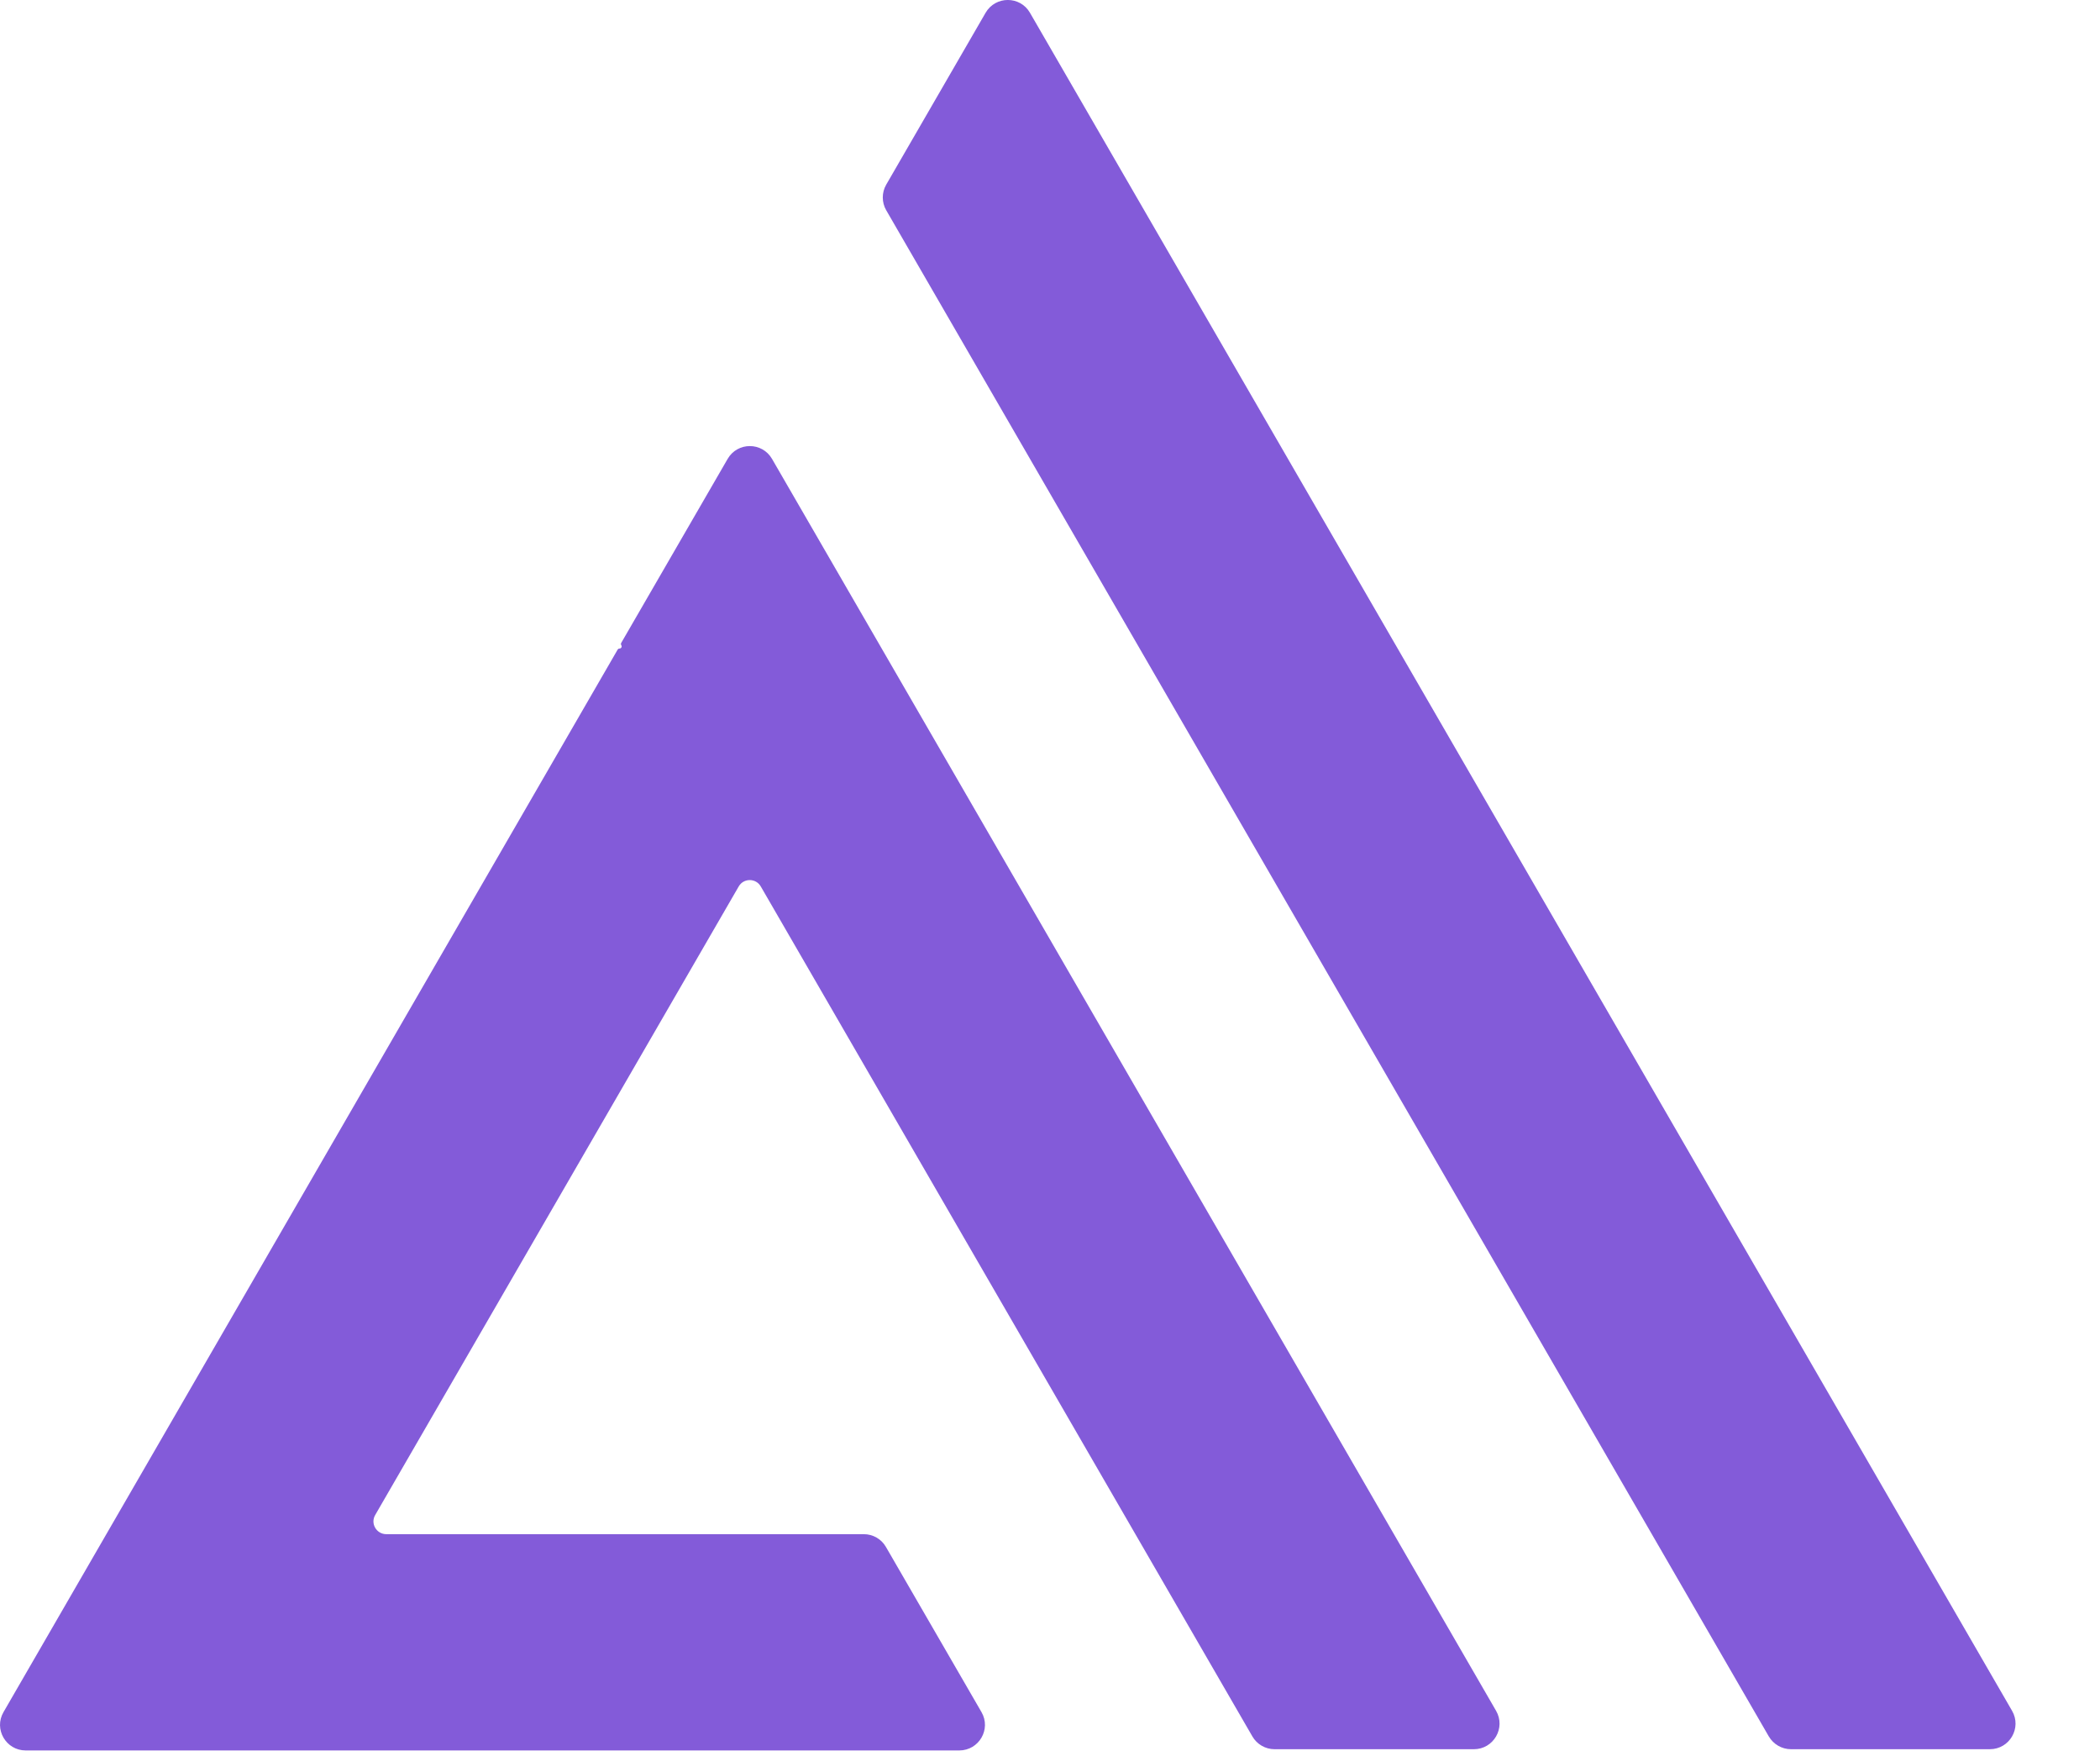
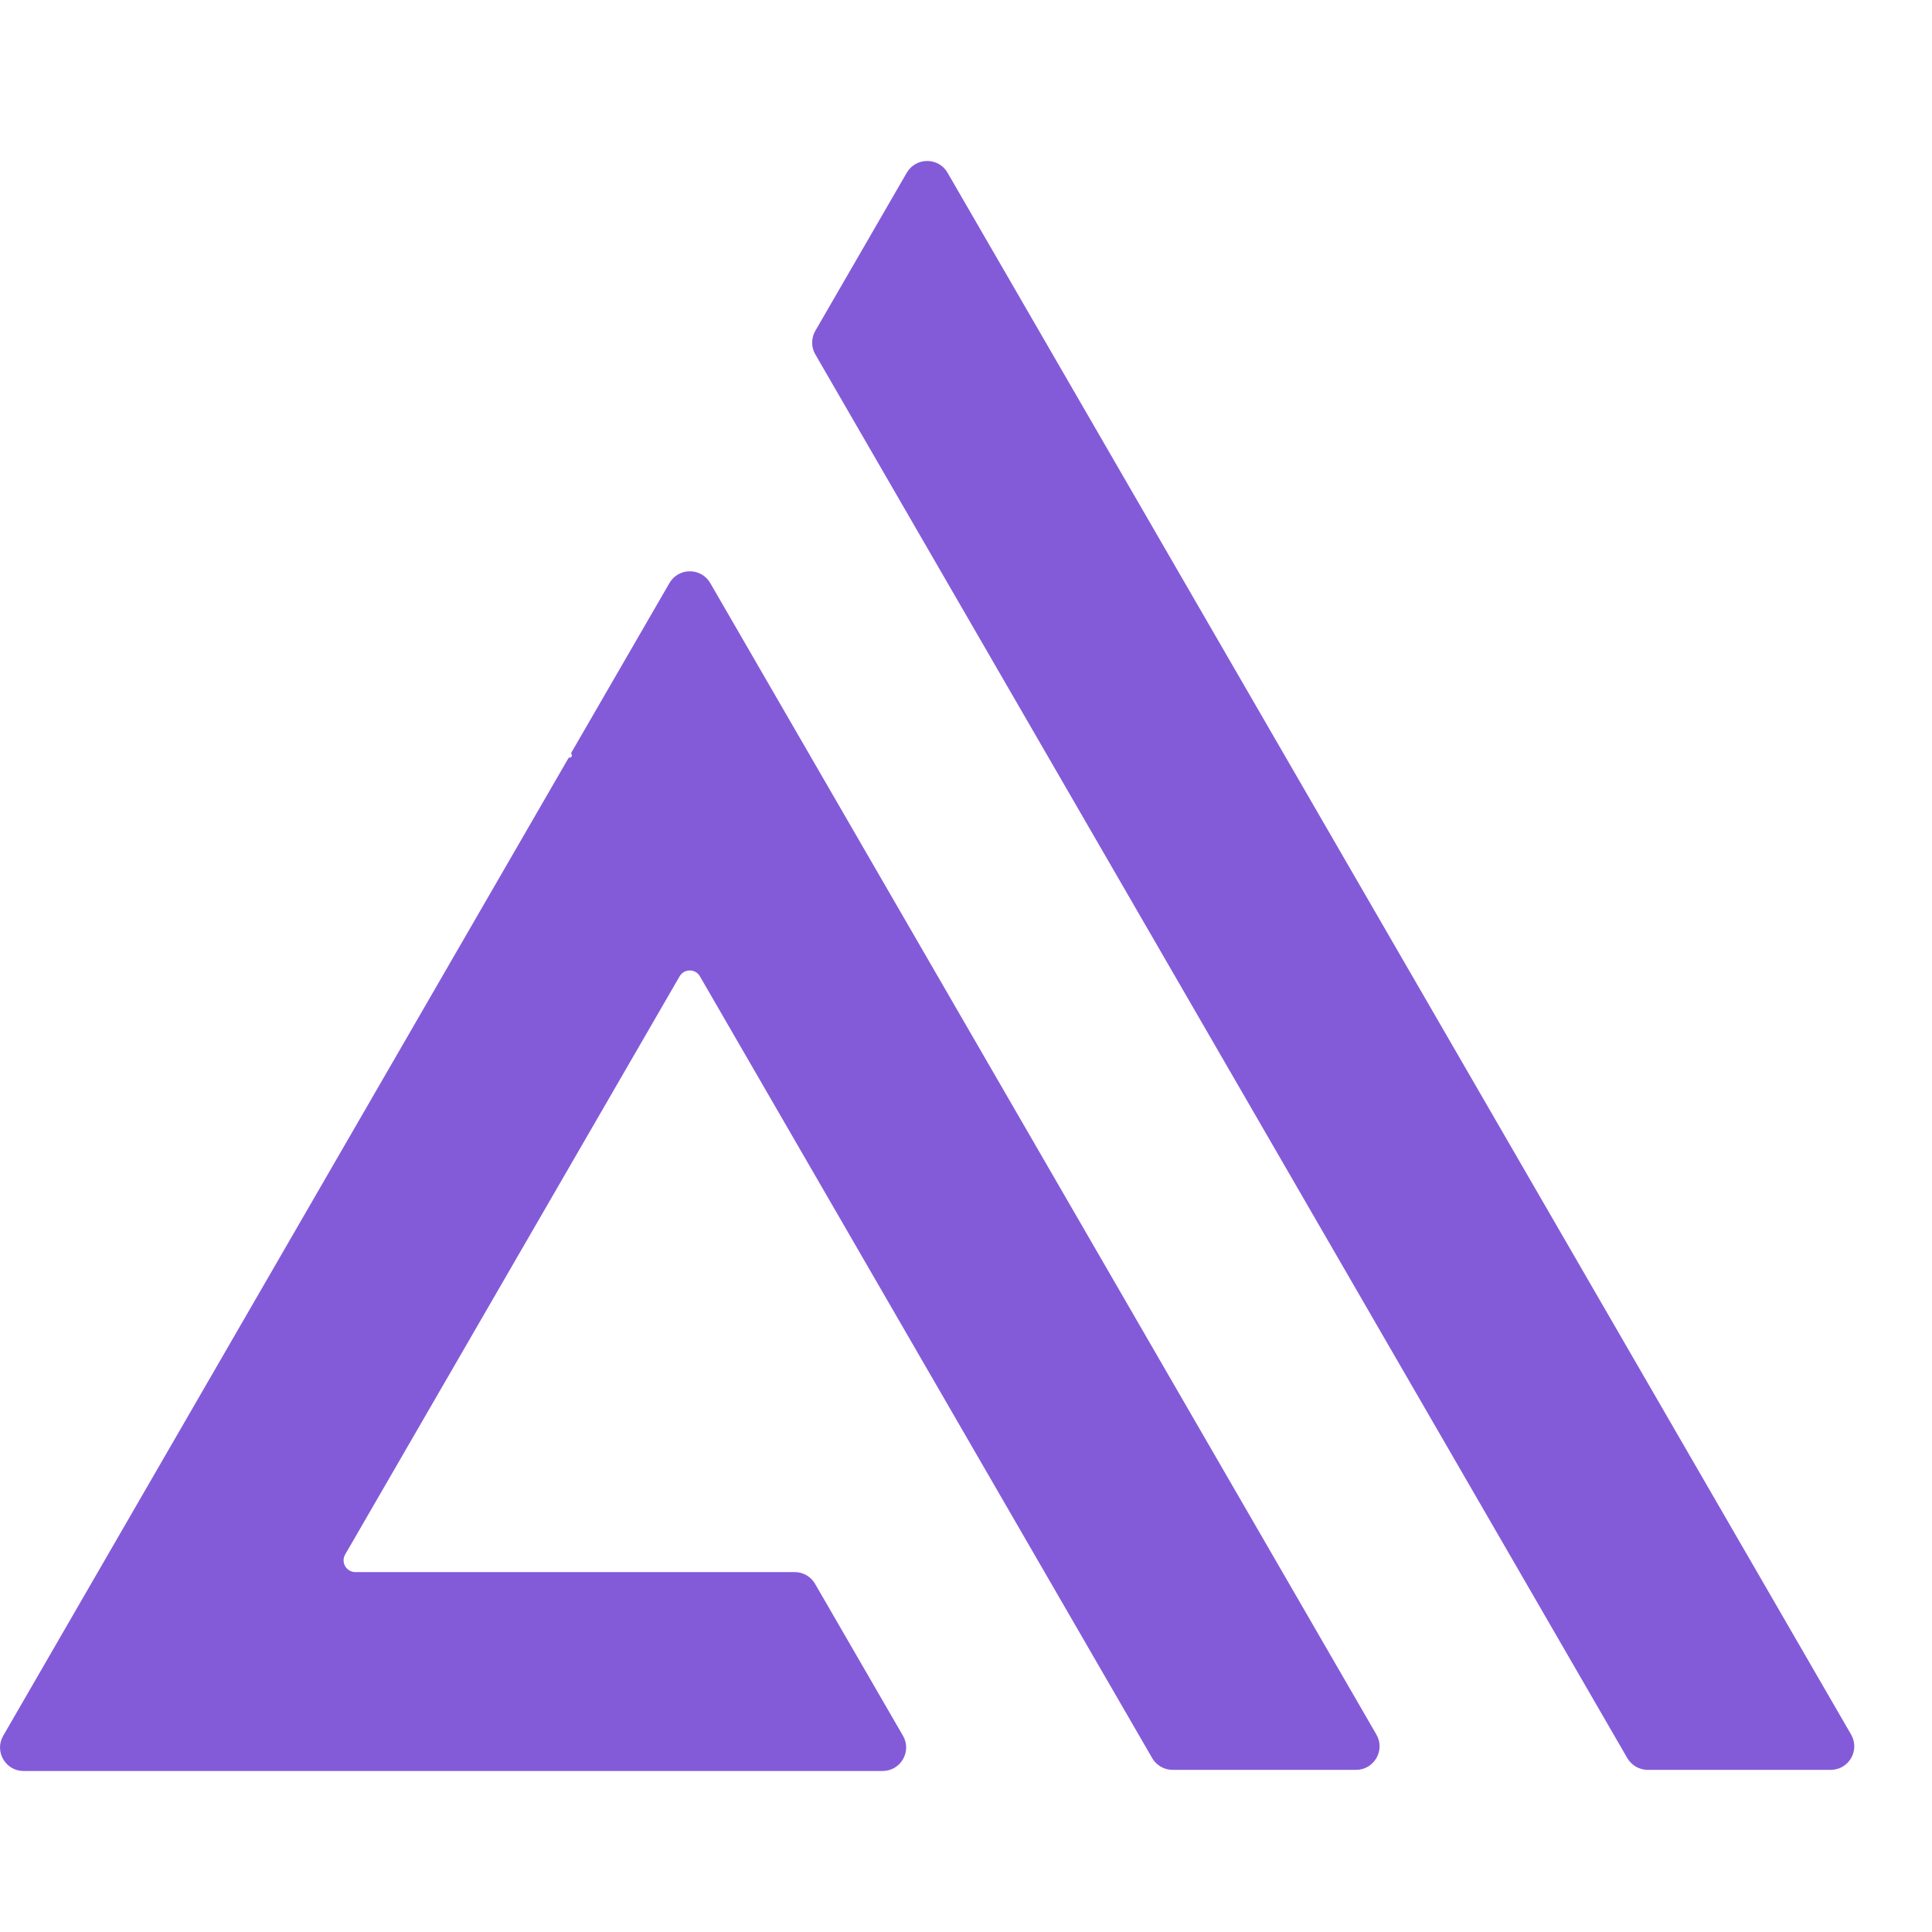
- <svg xmlns="http://www.w3.org/2000/svg" width="24" height="20" viewBox="0 0 24 20" fill="none">
+ <svg xmlns="http://www.w3.org/2000/svg" width="24" height="24" viewBox="0 0 24 20" fill="none">
  <path d="M14.313 19.84C14.365 19.93 14.462 19.986 14.566 19.986H16.844C17.07 19.986 17.211 19.742 17.098 19.547L8.823 5.243C8.71 5.048 8.429 5.048 8.316 5.243L7.1 7.345C7.095 7.353 7.095 7.363 7.1 7.371L7.101 7.373C7.111 7.39 7.099 7.41 7.08 7.41C7.072 7.41 7.064 7.414 7.059 7.422L0.04 19.562C-0.073 19.756 0.068 20 0.293 20H10.963C11.189 20 11.33 19.756 11.217 19.562L10.125 17.675C10.073 17.584 9.976 17.529 9.872 17.529H4.415C4.302 17.529 4.231 17.407 4.288 17.31L8.442 10.129C8.498 10.031 8.639 10.031 8.695 10.129L14.313 19.84Z" fill="#835BD9" />
  <path d="M10.128 2.11C10.076 2.2 10.076 2.312 10.128 2.402L20.215 19.84C20.268 19.93 20.364 19.986 20.469 19.986H22.741C22.967 19.986 23.108 19.742 22.995 19.547L11.771 0.146C11.659 -0.049 11.377 -0.049 11.264 0.146L10.128 2.11Z" fill="#835BD9" />
</svg>
